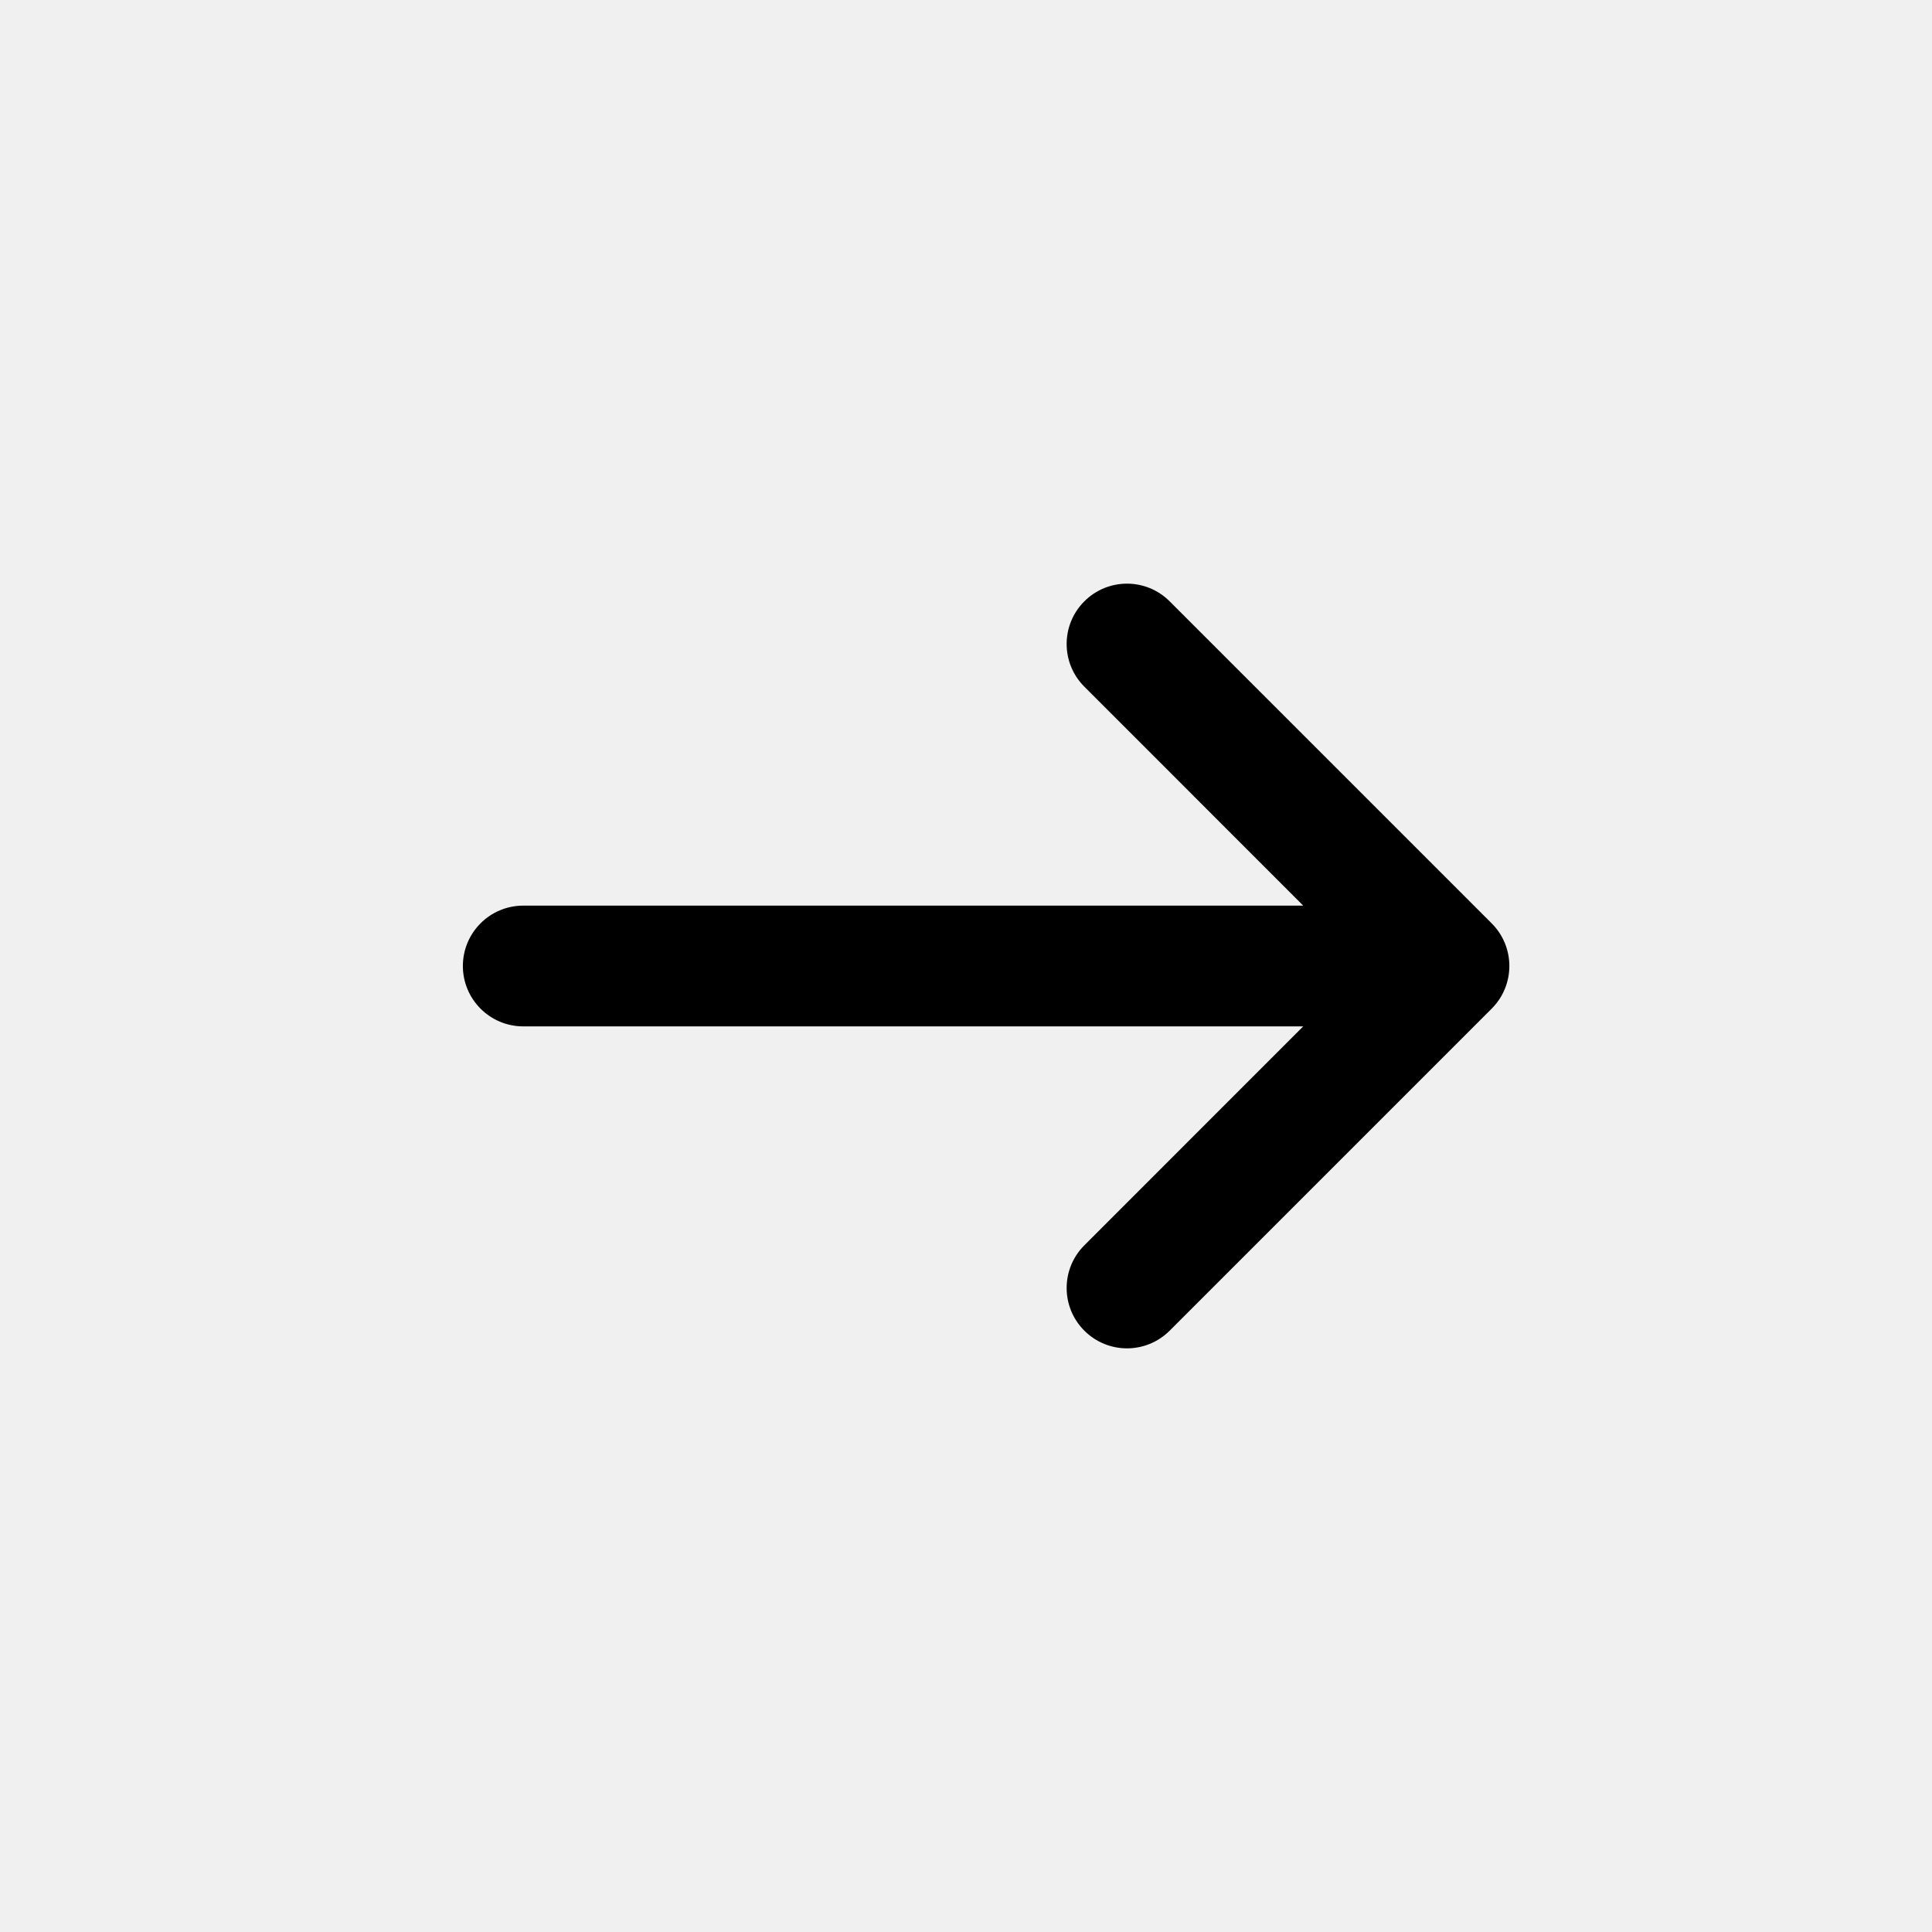
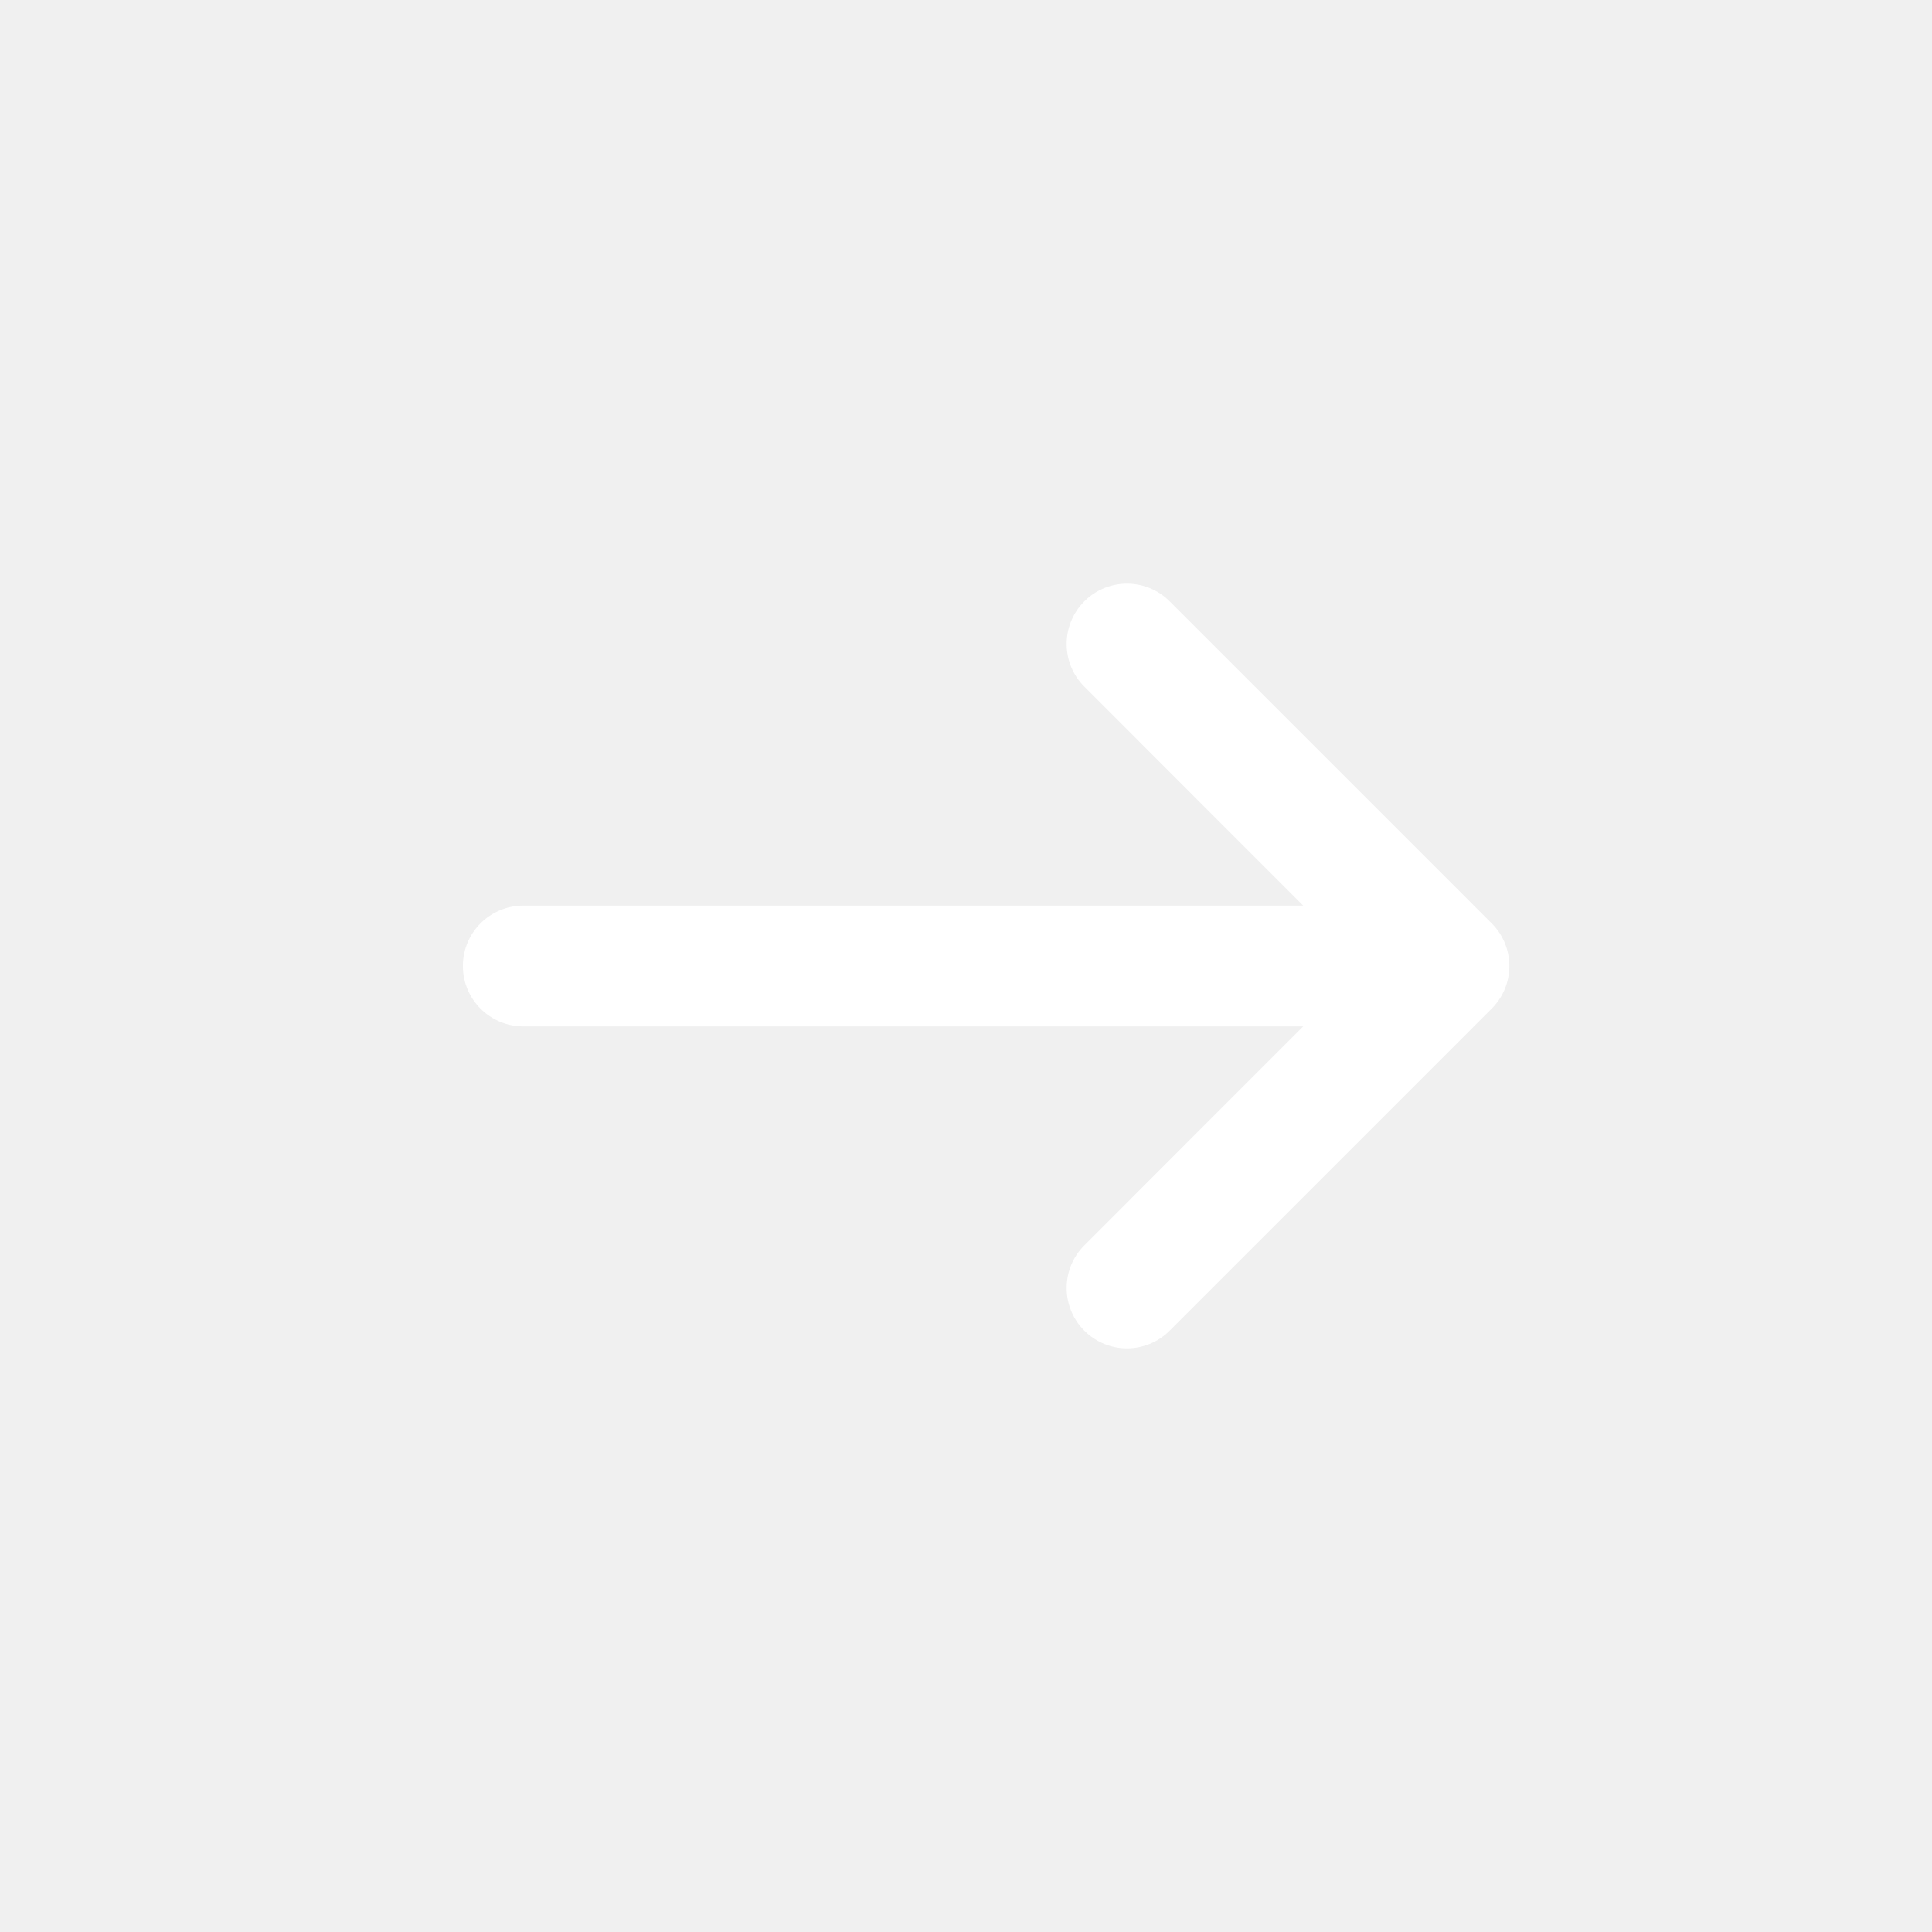
<svg xmlns="http://www.w3.org/2000/svg" width="24px" height="24px" viewBox="0 0 24 24" fill="none">
-   <path d="M13.47 8.53C13.177 8.237 13.177 7.763 13.47 7.47C13.763 7.177 14.237 7.177 14.53 7.47L18.53 11.47C18.823 11.763 18.823 12.237 18.53 12.53L14.53 16.53C14.237 16.823 13.763 16.823 13.47 16.53C13.177 16.237 13.177 15.763 13.47 15.47L16.189 12.75H6.5C6.086 12.75 5.75 12.414 5.75 12C5.75 11.586 6.086 11.25 6.5 11.25H16.189L13.47 8.53Z" fill="black" />
+   <path d="M13.47 8.53C13.177 8.237 13.177 7.763 13.47 7.47C13.763 7.177 14.237 7.177 14.53 7.47L18.53 11.47C18.823 11.763 18.823 12.237 18.53 12.53L14.53 16.53C14.237 16.823 13.763 16.823 13.47 16.53C13.177 16.237 13.177 15.763 13.47 15.47L16.189 12.75H6.5C6.086 12.75 5.75 12.414 5.75 12C5.75 11.586 6.086 11.25 6.5 11.25H16.189L13.47 8.53Z" fill="white" />
</svg>
